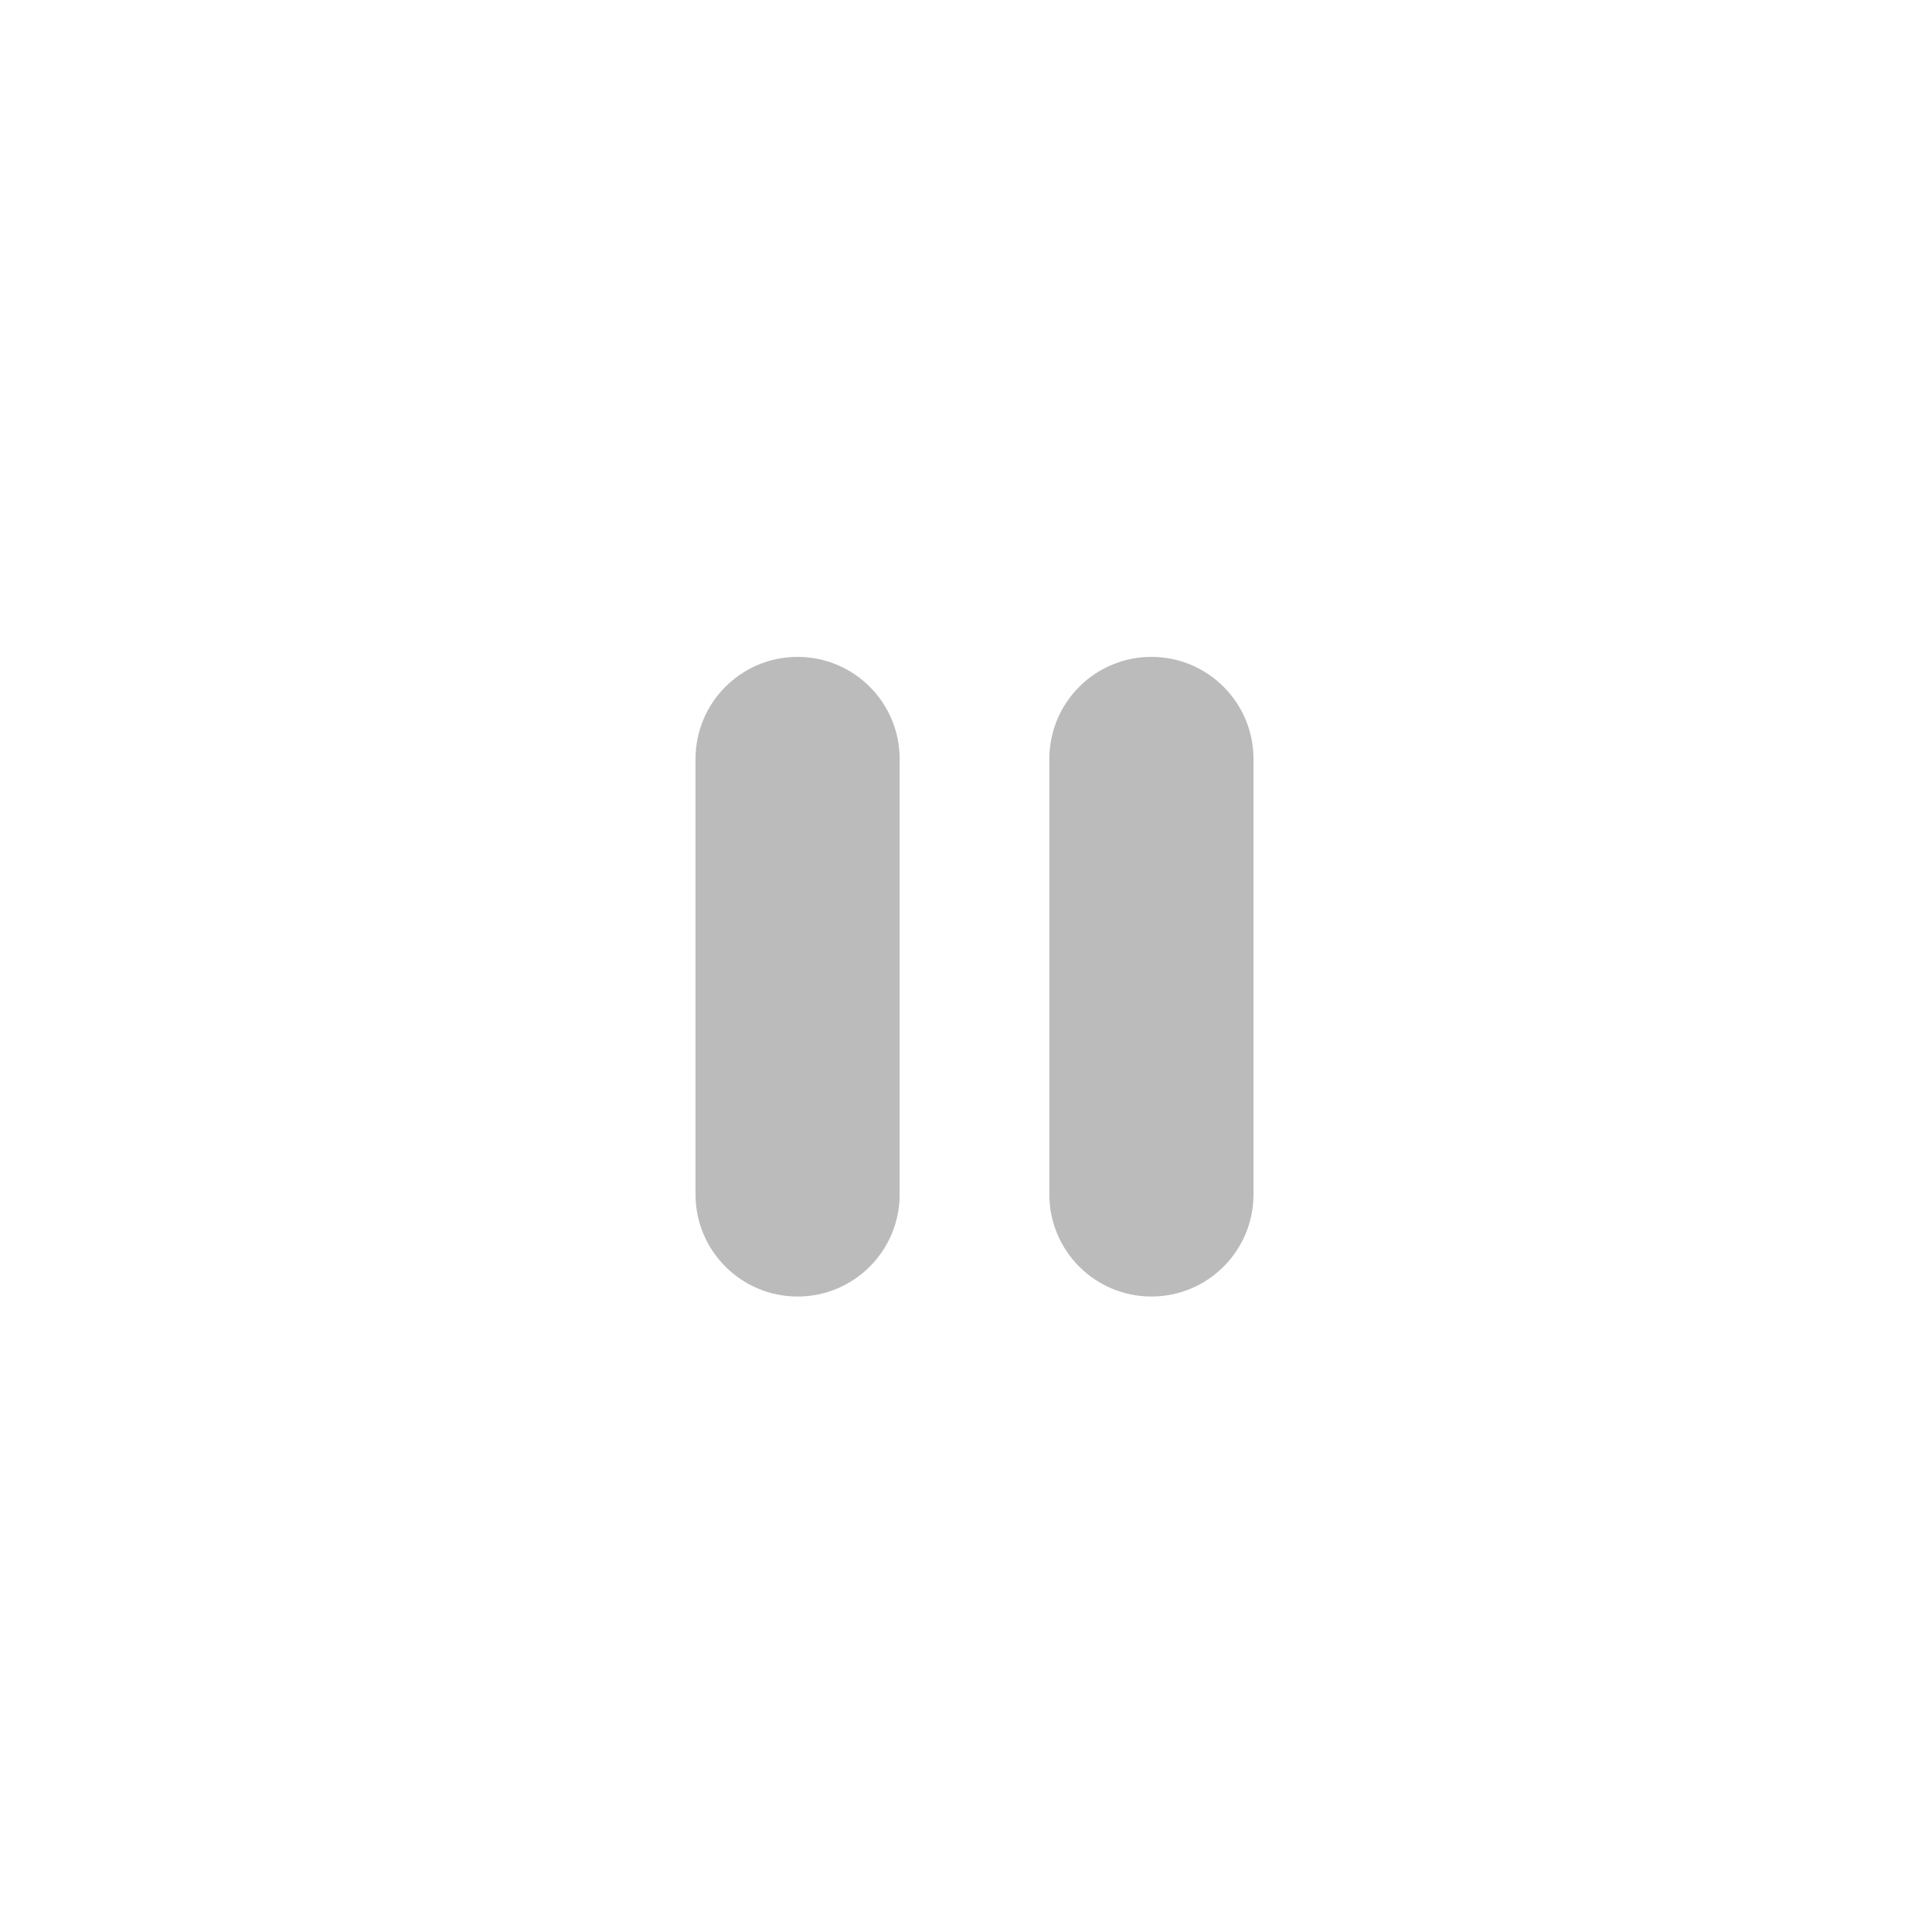
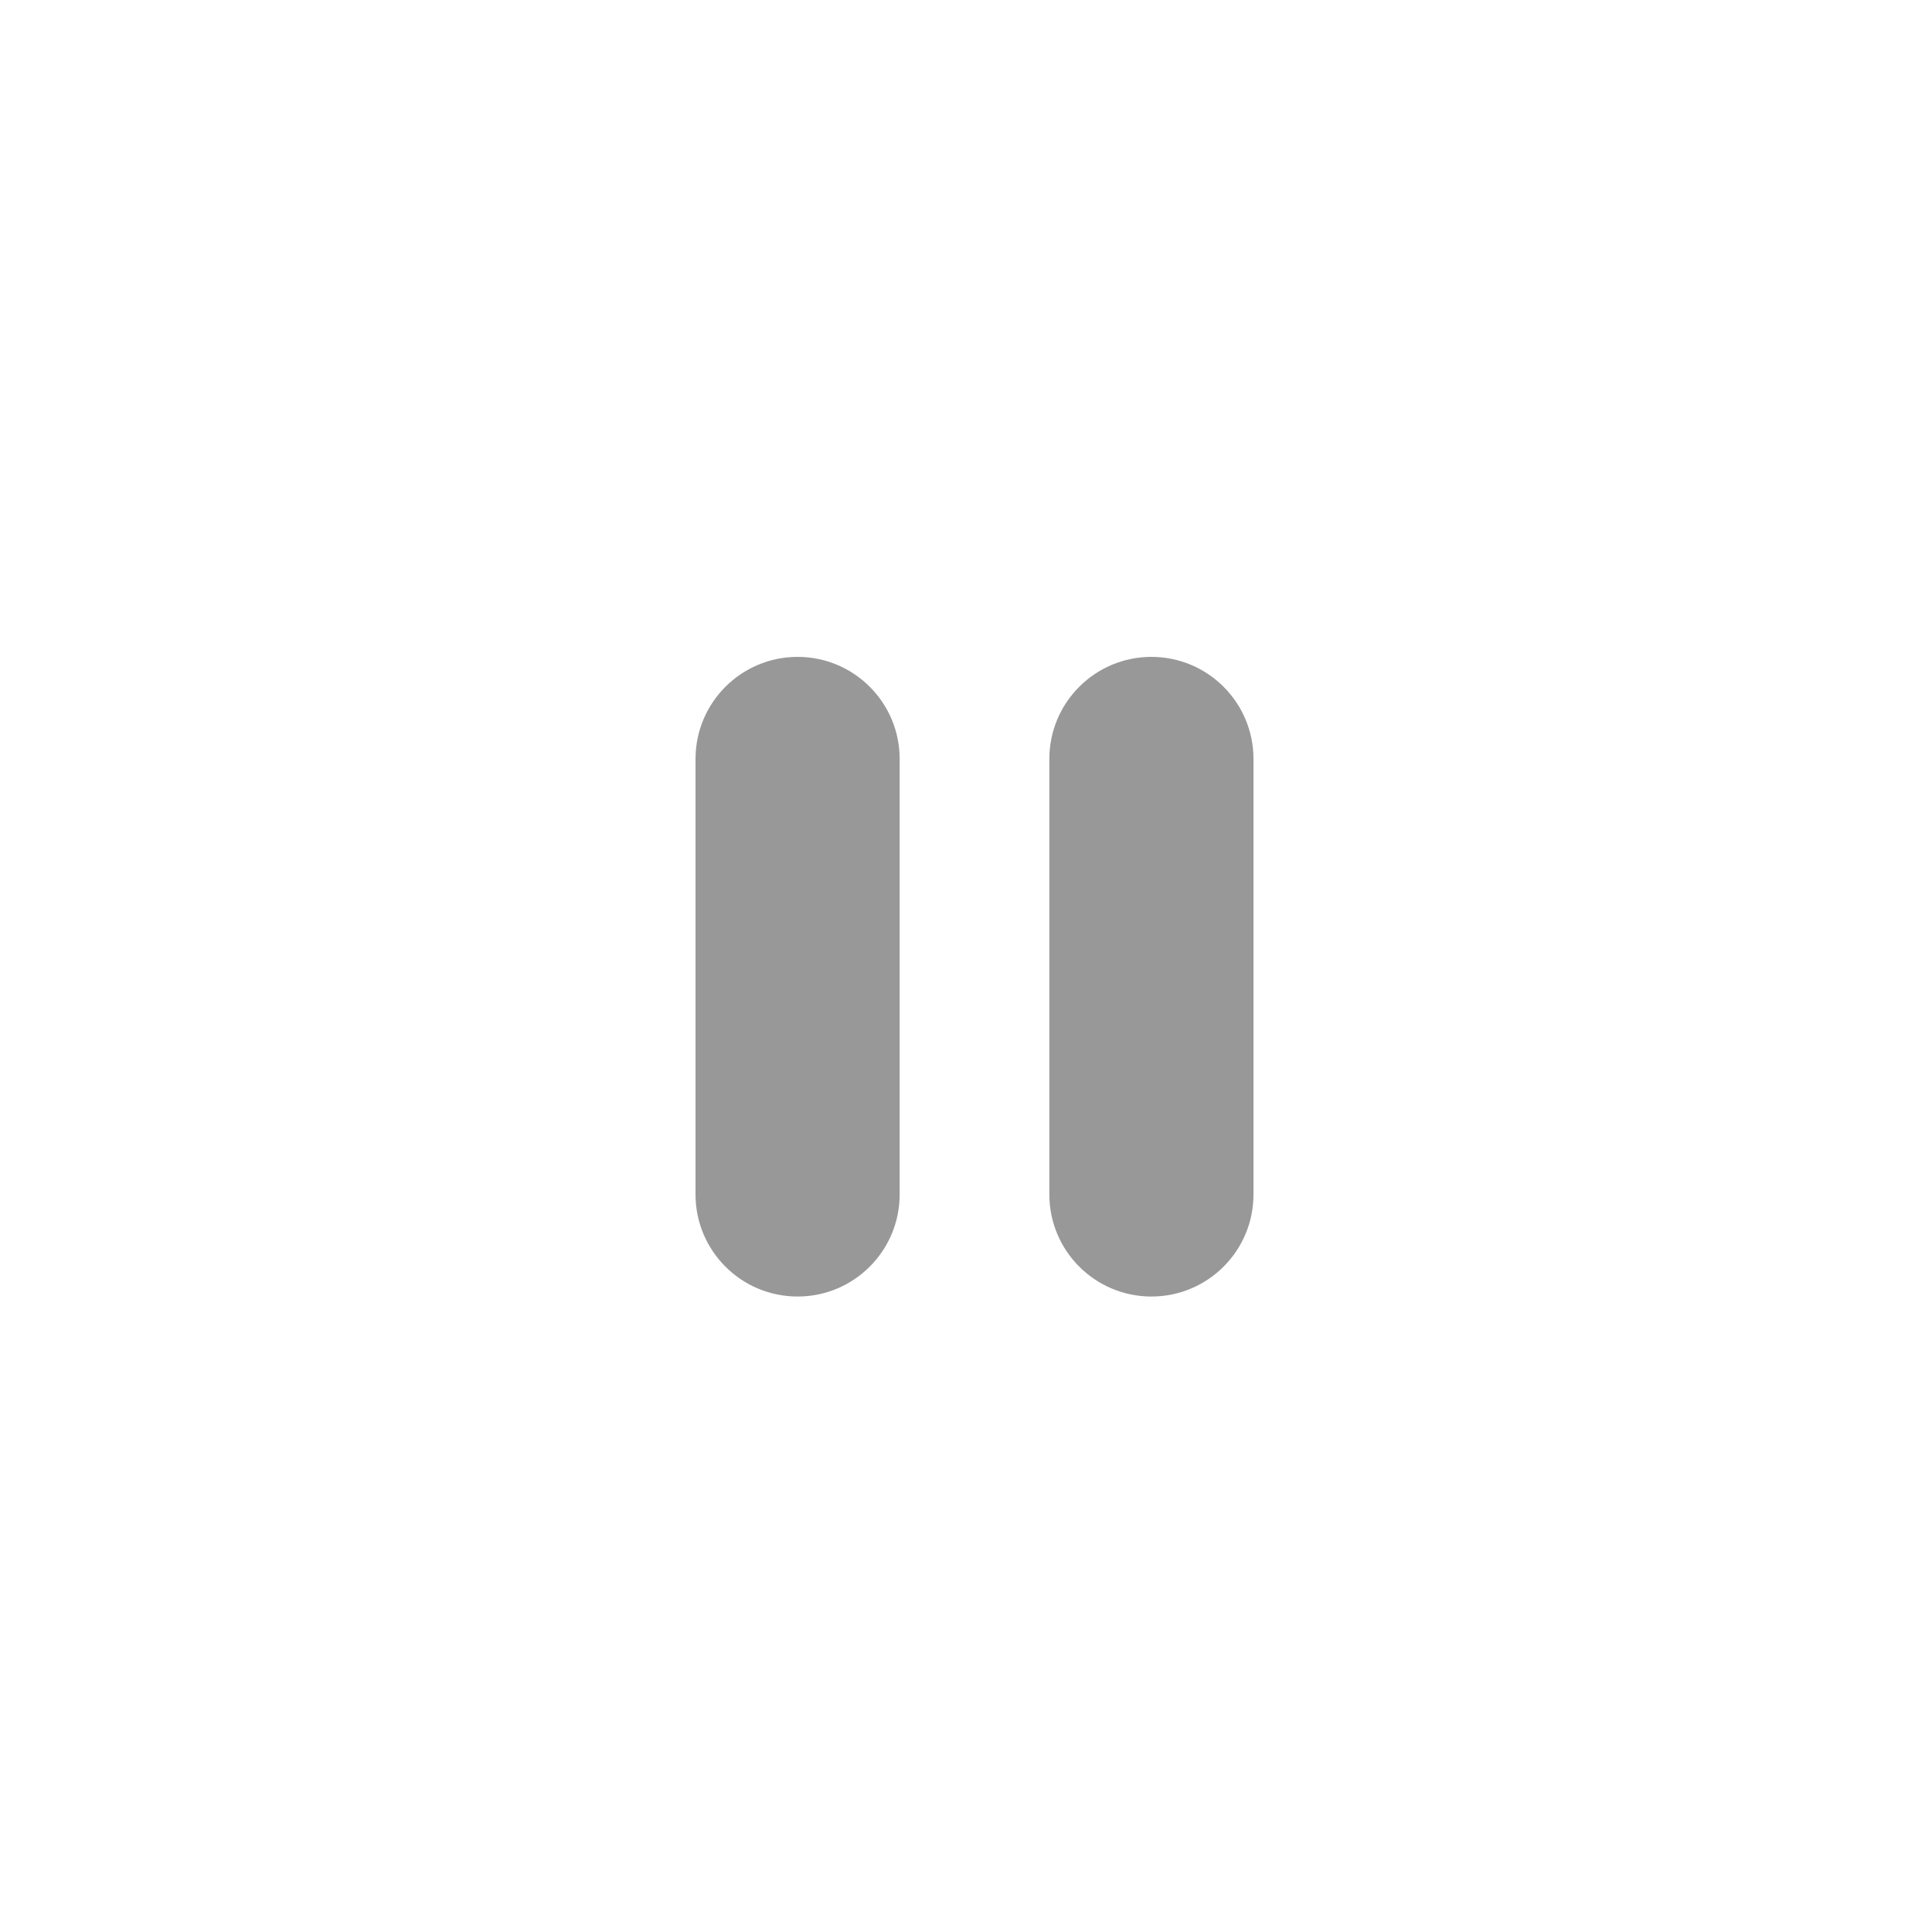
<svg xmlns="http://www.w3.org/2000/svg" viewBox="0 0 50 50">
  <defs>
-     <style>.a{fill:none;}.b{clip-path:url(#a);}.c{fill:#bbb;}</style>
+     <style>.a{fill:none;}.b{clip-path:url(#a);}.c{fill:#989898;}</style>
    <clipPath id="a">
      <rect class="a" width="50" height="50" />
    </clipPath>
  </defs>
  <g class="b" transform="translate(0)">
    <rect class="a" width="50" height="50" />
    <g transform="translate(-383.5 -384.5)">
      <rect class="c" width="5.283" height="16.554" rx="2.642" transform="translate(401.5 401.5)" />
      <rect class="c" width="5.283" height="16.554" rx="2.642" transform="translate(410.657 401.5)" />
    </g>
  </g>
</svg>
